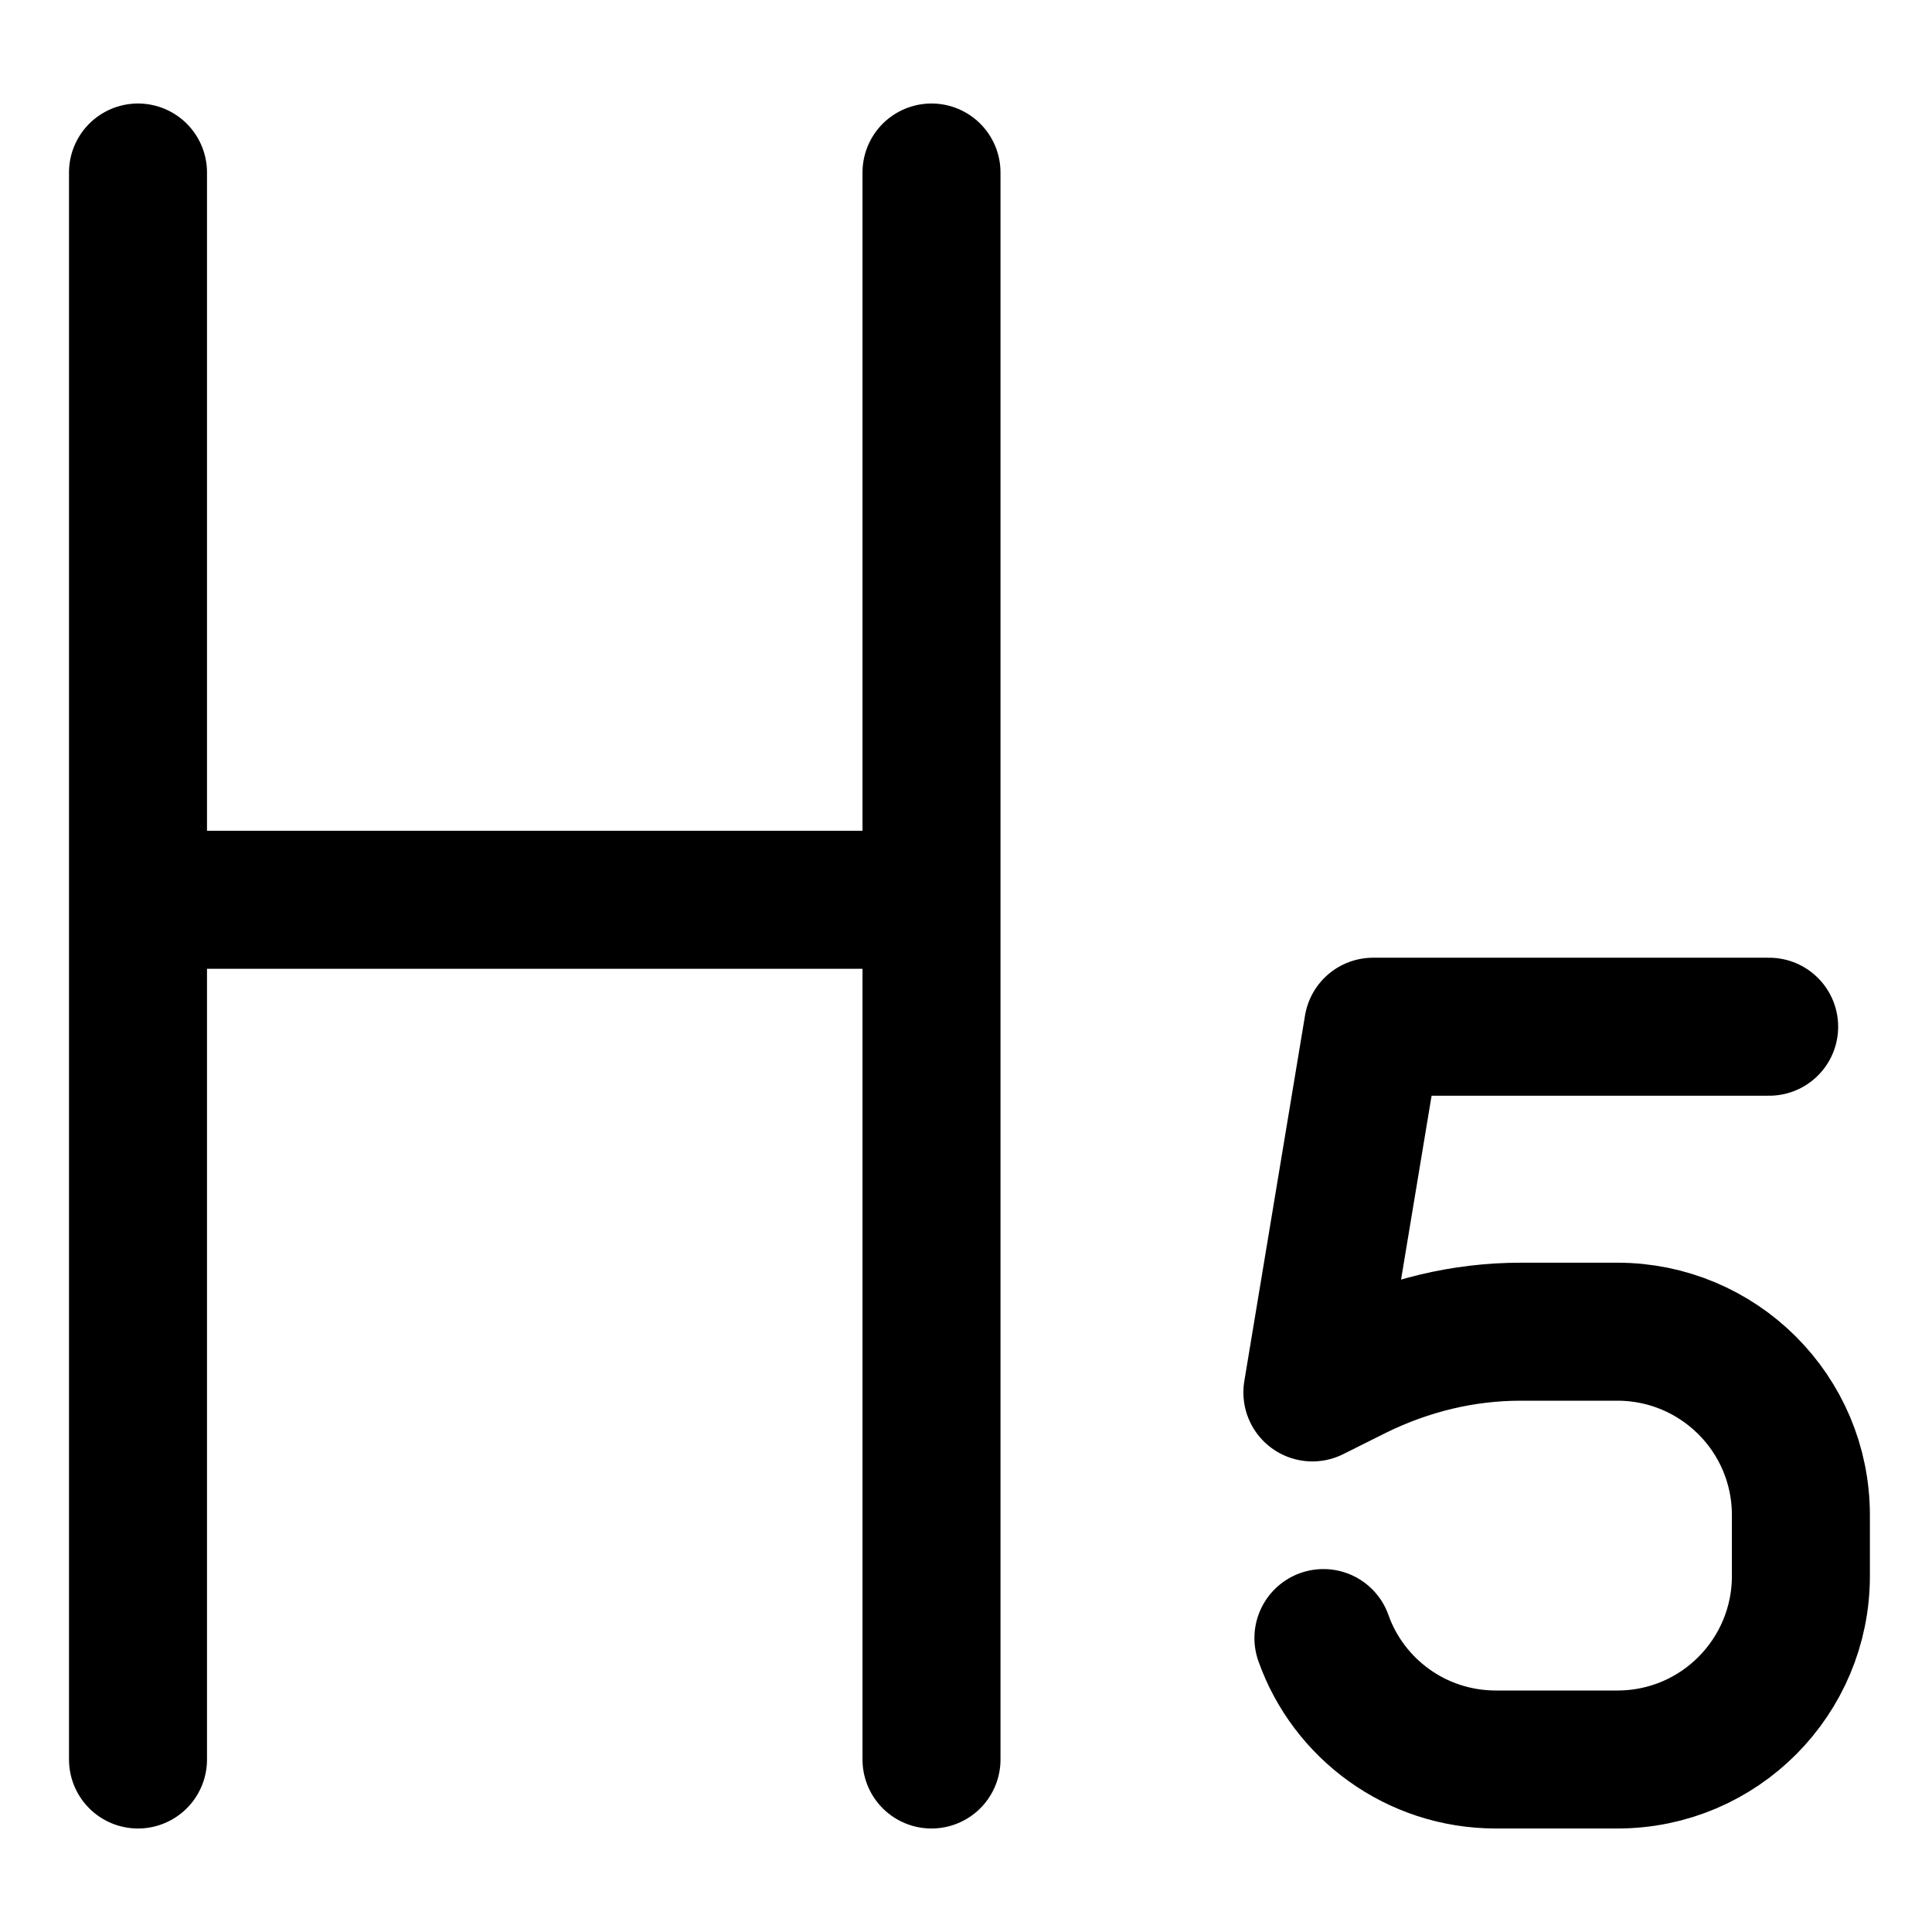
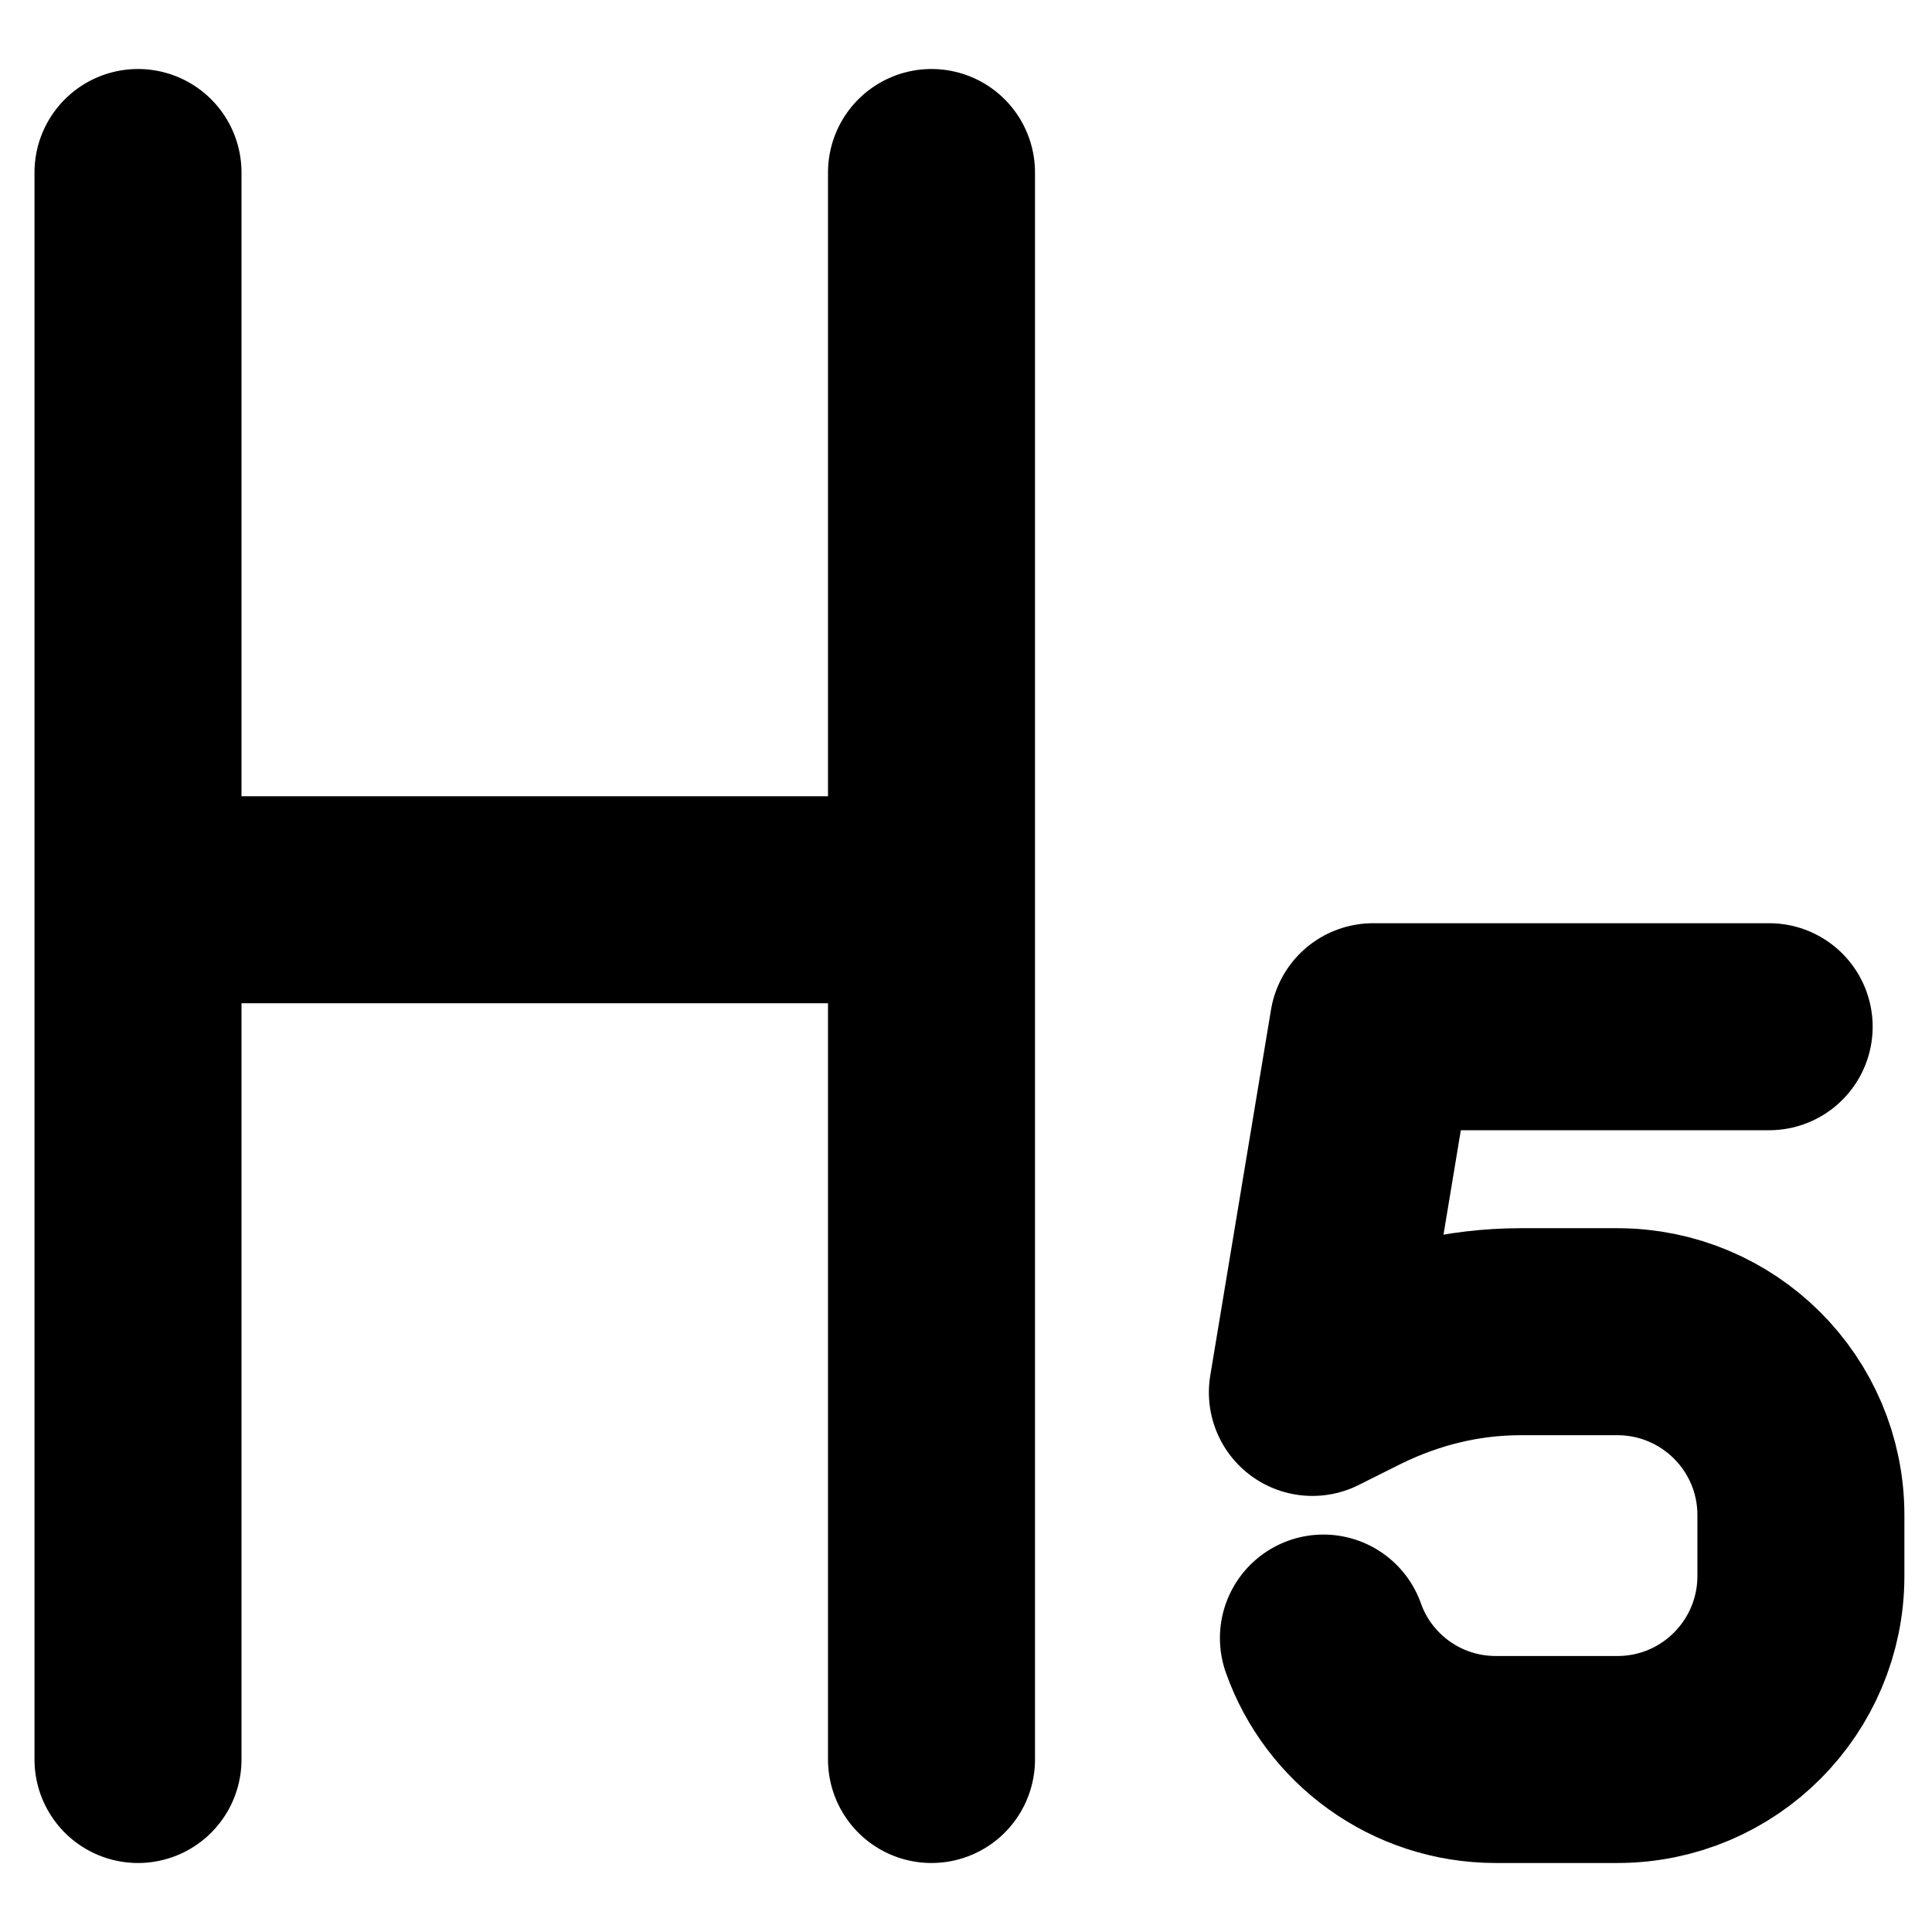
<svg xmlns="http://www.w3.org/2000/svg" viewBox="0 0 14 14">
  <defs>
    <clipPath id="a">
      <path d="M0 0h14v14H0z" fill="none" />
    </clipPath>
  </defs>
  <g clip-path="url(#a)">
-     <path d="M1 12.75V1.25m5.75 0v11.5M1 6.52h5.75m6.07.92H9.95l-.44 2.65.32-.16c.37-.18.77-.28 1.19-.28h.7c.73 0 1.33.59 1.33 1.33v.44c0 .73-.59 1.33-1.33 1.33h-.88c-.58 0-1.07-.37-1.25-.88" fill="none" stroke="currentColor" stroke-linecap="round" stroke-linejoin="round" />
+     <path d="M1 12.75V1.25m5.75 0v11.5M1 6.52h5.75m6.07.92H9.95l-.44 2.65.32-.16c.37-.18.77-.28 1.19-.28h.7c.73 0 1.33.59 1.33 1.33v.44c0 .73-.59 1.33-1.33 1.33h-.88c-.58 0-1.07-.37-1.25-.88" fill="none" stroke="currentColor" stroke-linecap="round" stroke-linejoin="round" stroke-width="1.5" />
  </g>
</svg>
